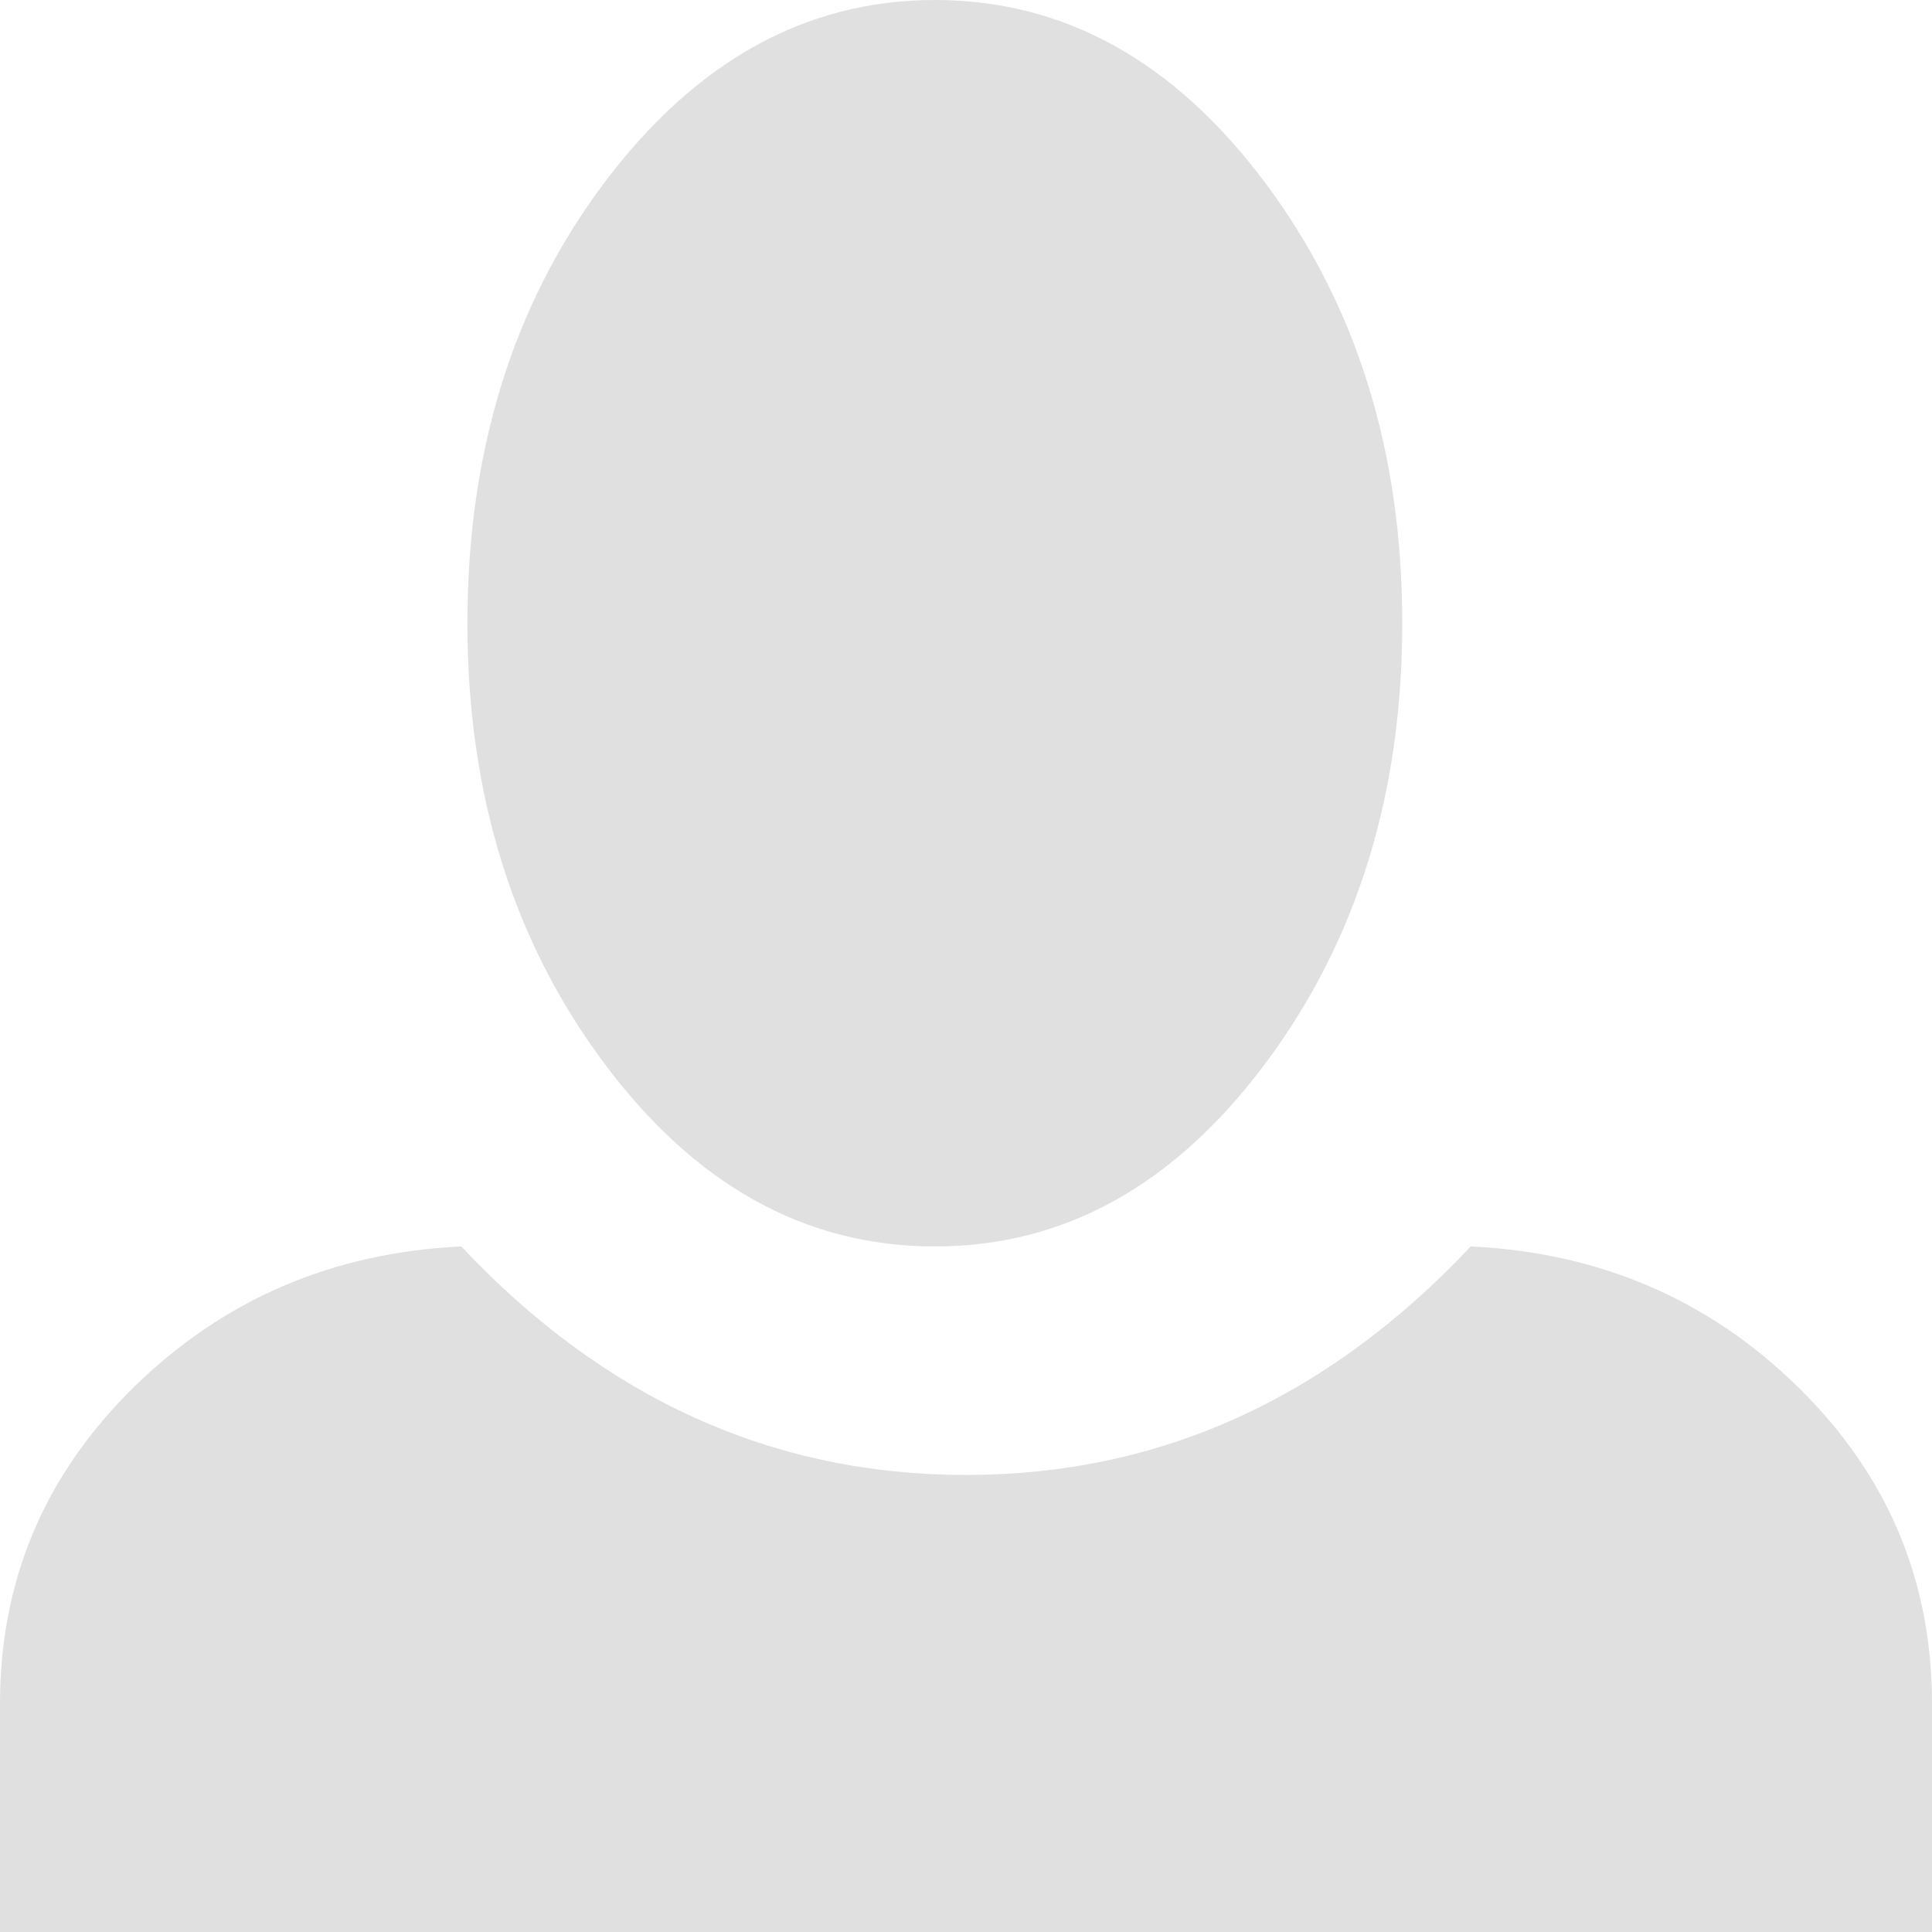
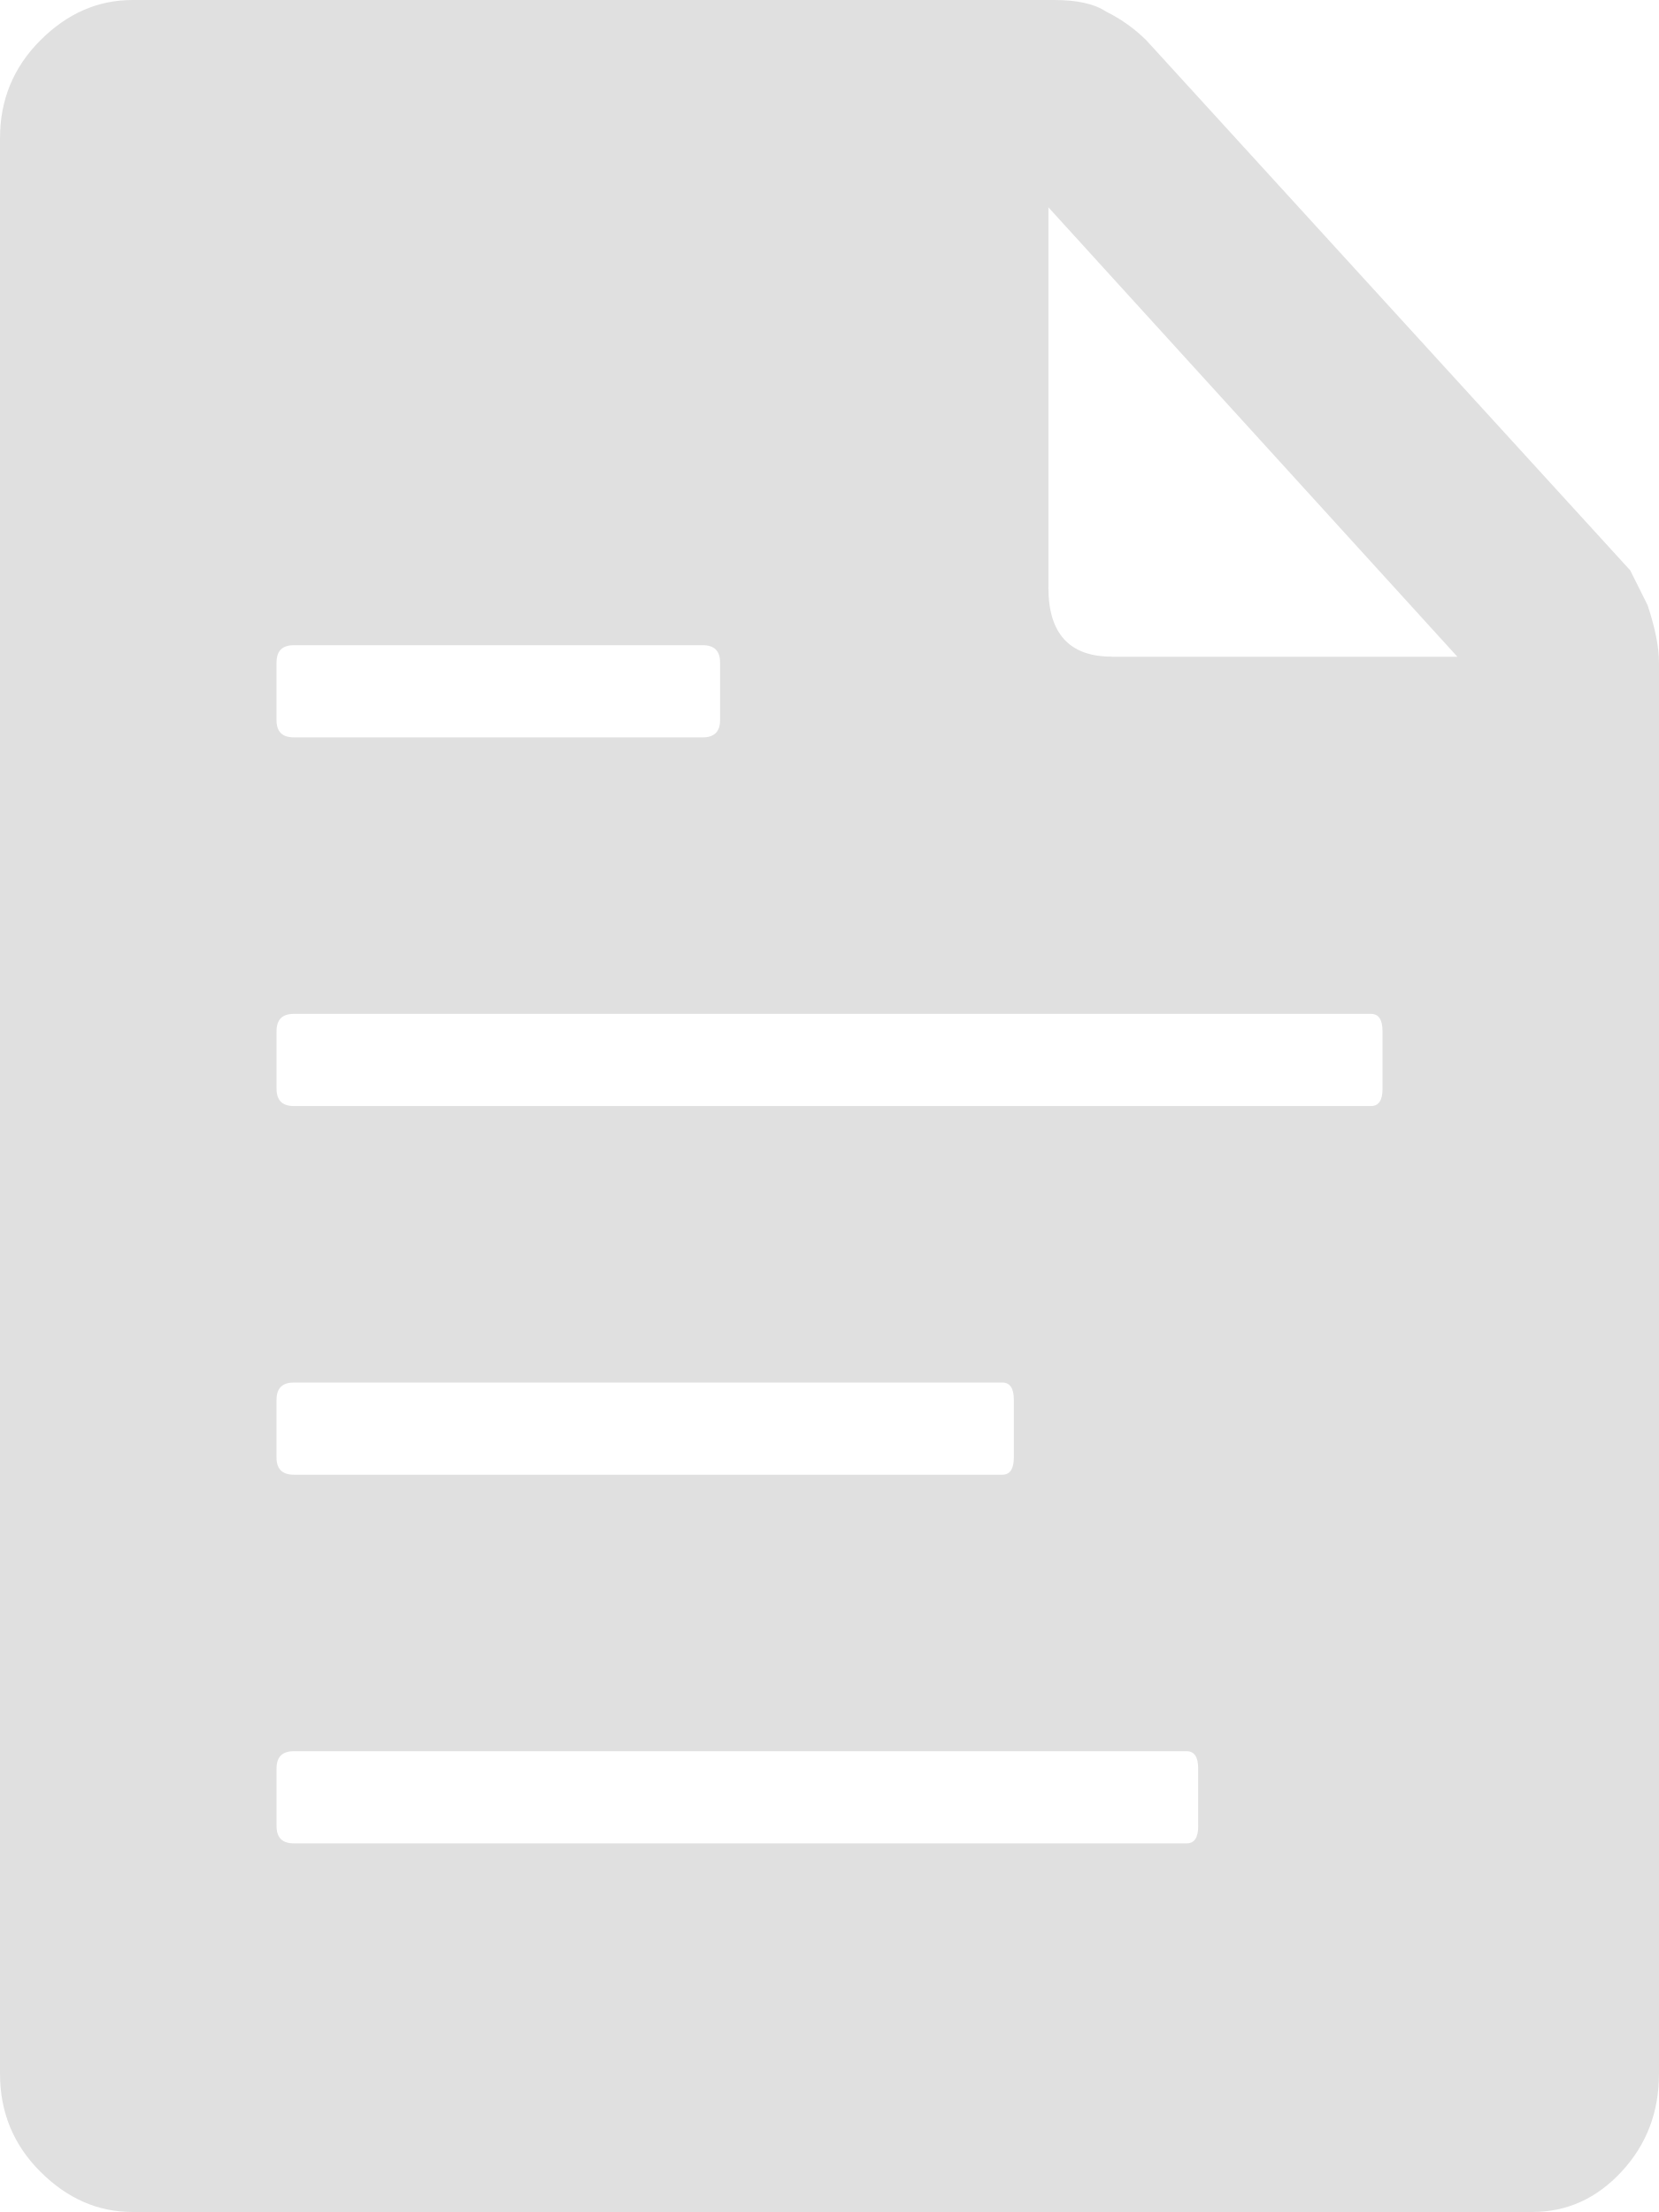
- <svg xmlns="http://www.w3.org/2000/svg" width="62" height="62" viewBox="0 0 62 62">
-   <path fill="#9B9B9B" fill-rule="evenodd" d="M19.35 5.92C22.3 1.973 25.85 0 30 0s7.687 1.96 10.612 5.88C43.538 9.8 45 14.507 45 20c0 5.493-1.462 10.2-4.388 14.12C37.687 38.04 34.15 40 30 40s-7.687-1.96-10.612-5.88C16.462 30.2 15 25.493 15 20c0-5.493 1.45-10.187 4.35-14.08zM14.803 40C19.4 44.889 24.8 47.333 31 47.333c6.2 0 11.6-2.444 16.197-7.333 4.134.196 7.634 1.699 10.502 4.51C60.566 47.321 62 50.707 62 54.667V62H0v-7.333c0-3.96 1.434-7.346 4.301-10.157C7.17 41.699 10.67 40.196 14.803 40z" opacity=".309" />
+ <svg xmlns="http://www.w3.org/2000/svg" width="45" height="60" viewBox="0 0 45 60">
+   <path d="M44.688 16.406c.208.625.312 1.146.312 1.563V56.25c0 1.042-.339 1.927-1.016 2.656-.677.73-1.484 1.094-2.422 1.094H3.594c-.938 0-1.771-.365-2.5-1.094C.364 58.177 0 57.292 0 56.25V3.75c0-1.042.365-1.927 1.094-2.656C1.823.364 2.656 0 3.594 0h25c.625 0 1.093.104 1.406.313a4.17 4.17 0 0 1 1.094.78L44.219 15.47l.468.937zM7.5 17.97v1.562c0 .313.156.469.469.469h11.093c.313 0 .47-.156.47-.469V17.97c0-.313-.157-.469-.47-.469H7.97c-.313 0-.469.156-.469.469zm0 20v1.562c0 .313.156.469.469.469h19.218c.209 0 .313-.156.313-.469V37.97c0-.313-.104-.469-.313-.469H7.97c-.313 0-.469.156-.469.469zm25 11.562V47.97c0-.313-.104-.469-.313-.469H7.97c-.313 0-.469.156-.469.469v1.562c0 .313.156.469.469.469h24.218c.209 0 .313-.156.313-.469zm5-20V27.97c0-.313-.104-.469-.313-.469H7.97c-.313 0-.469.156-.469.469v1.562c0 .313.156.469.469.469h29.218c.209 0 .313-.156.313-.469zm-7.344-11.718h9.375L28.438 5.624v10.313c0 1.25.572 1.874 1.718 1.874z" fill="#9B9B9B" fill-rule="evenodd" opacity=".308" />
</svg>
